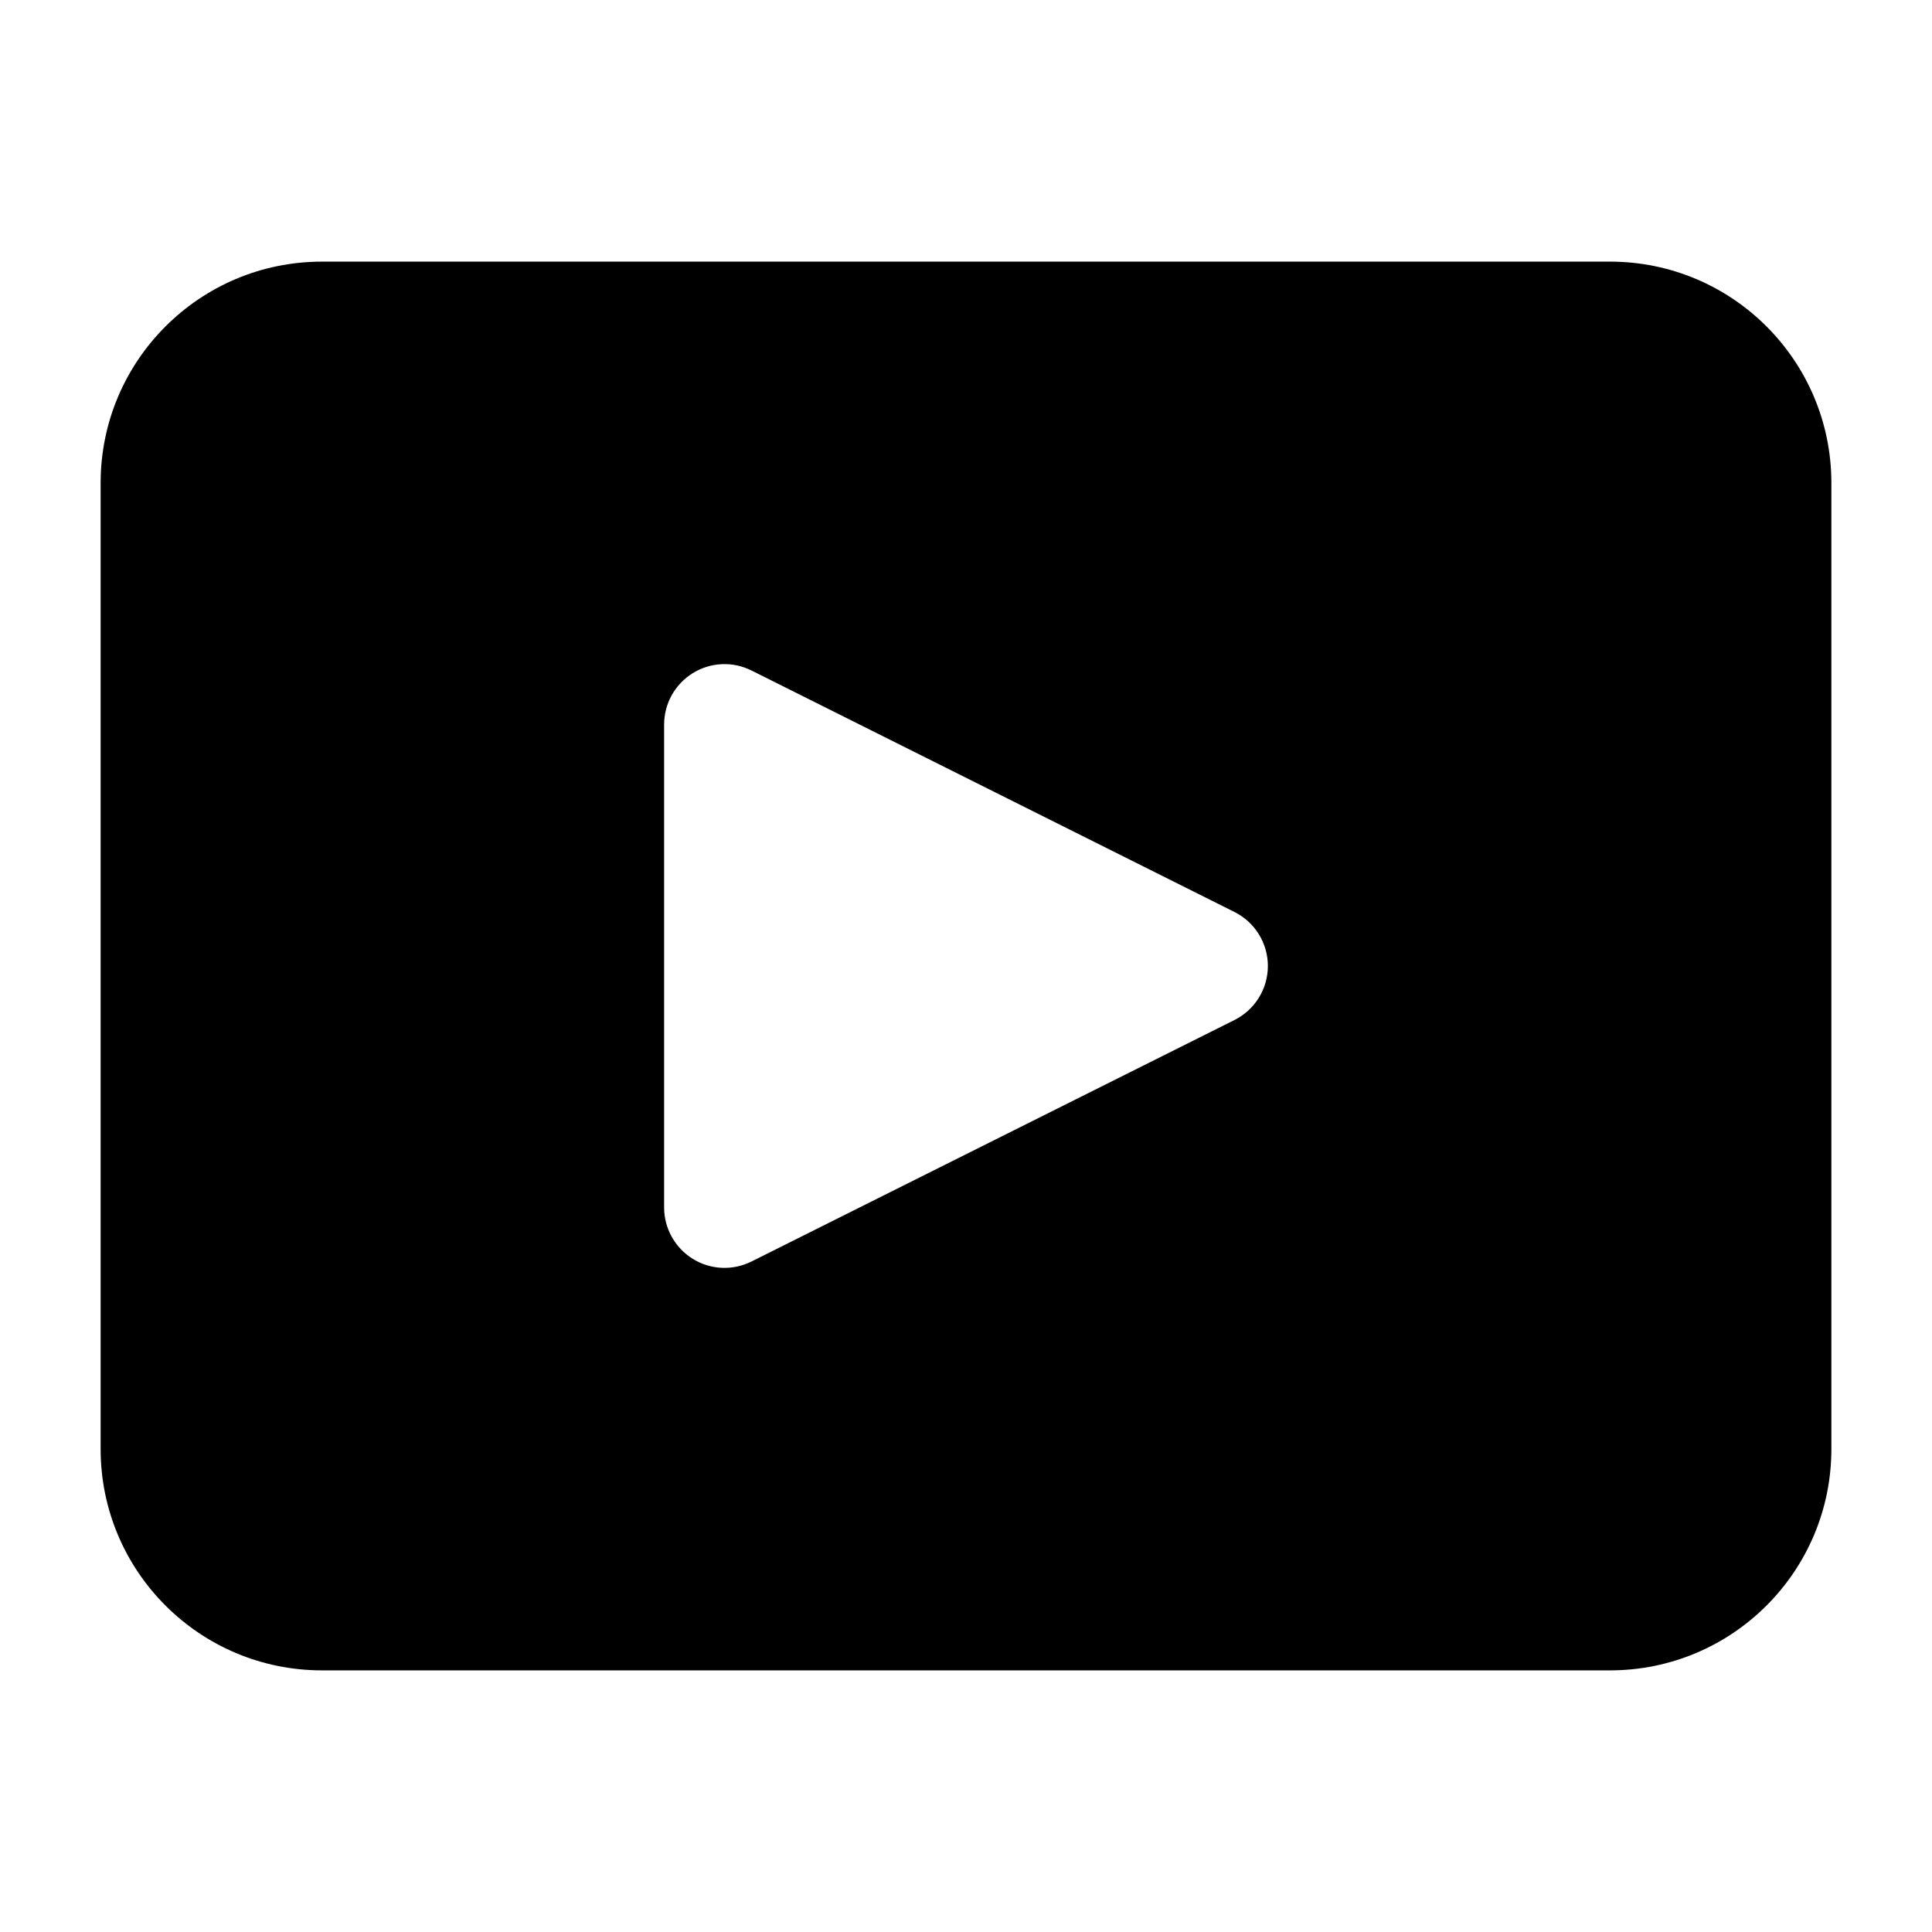
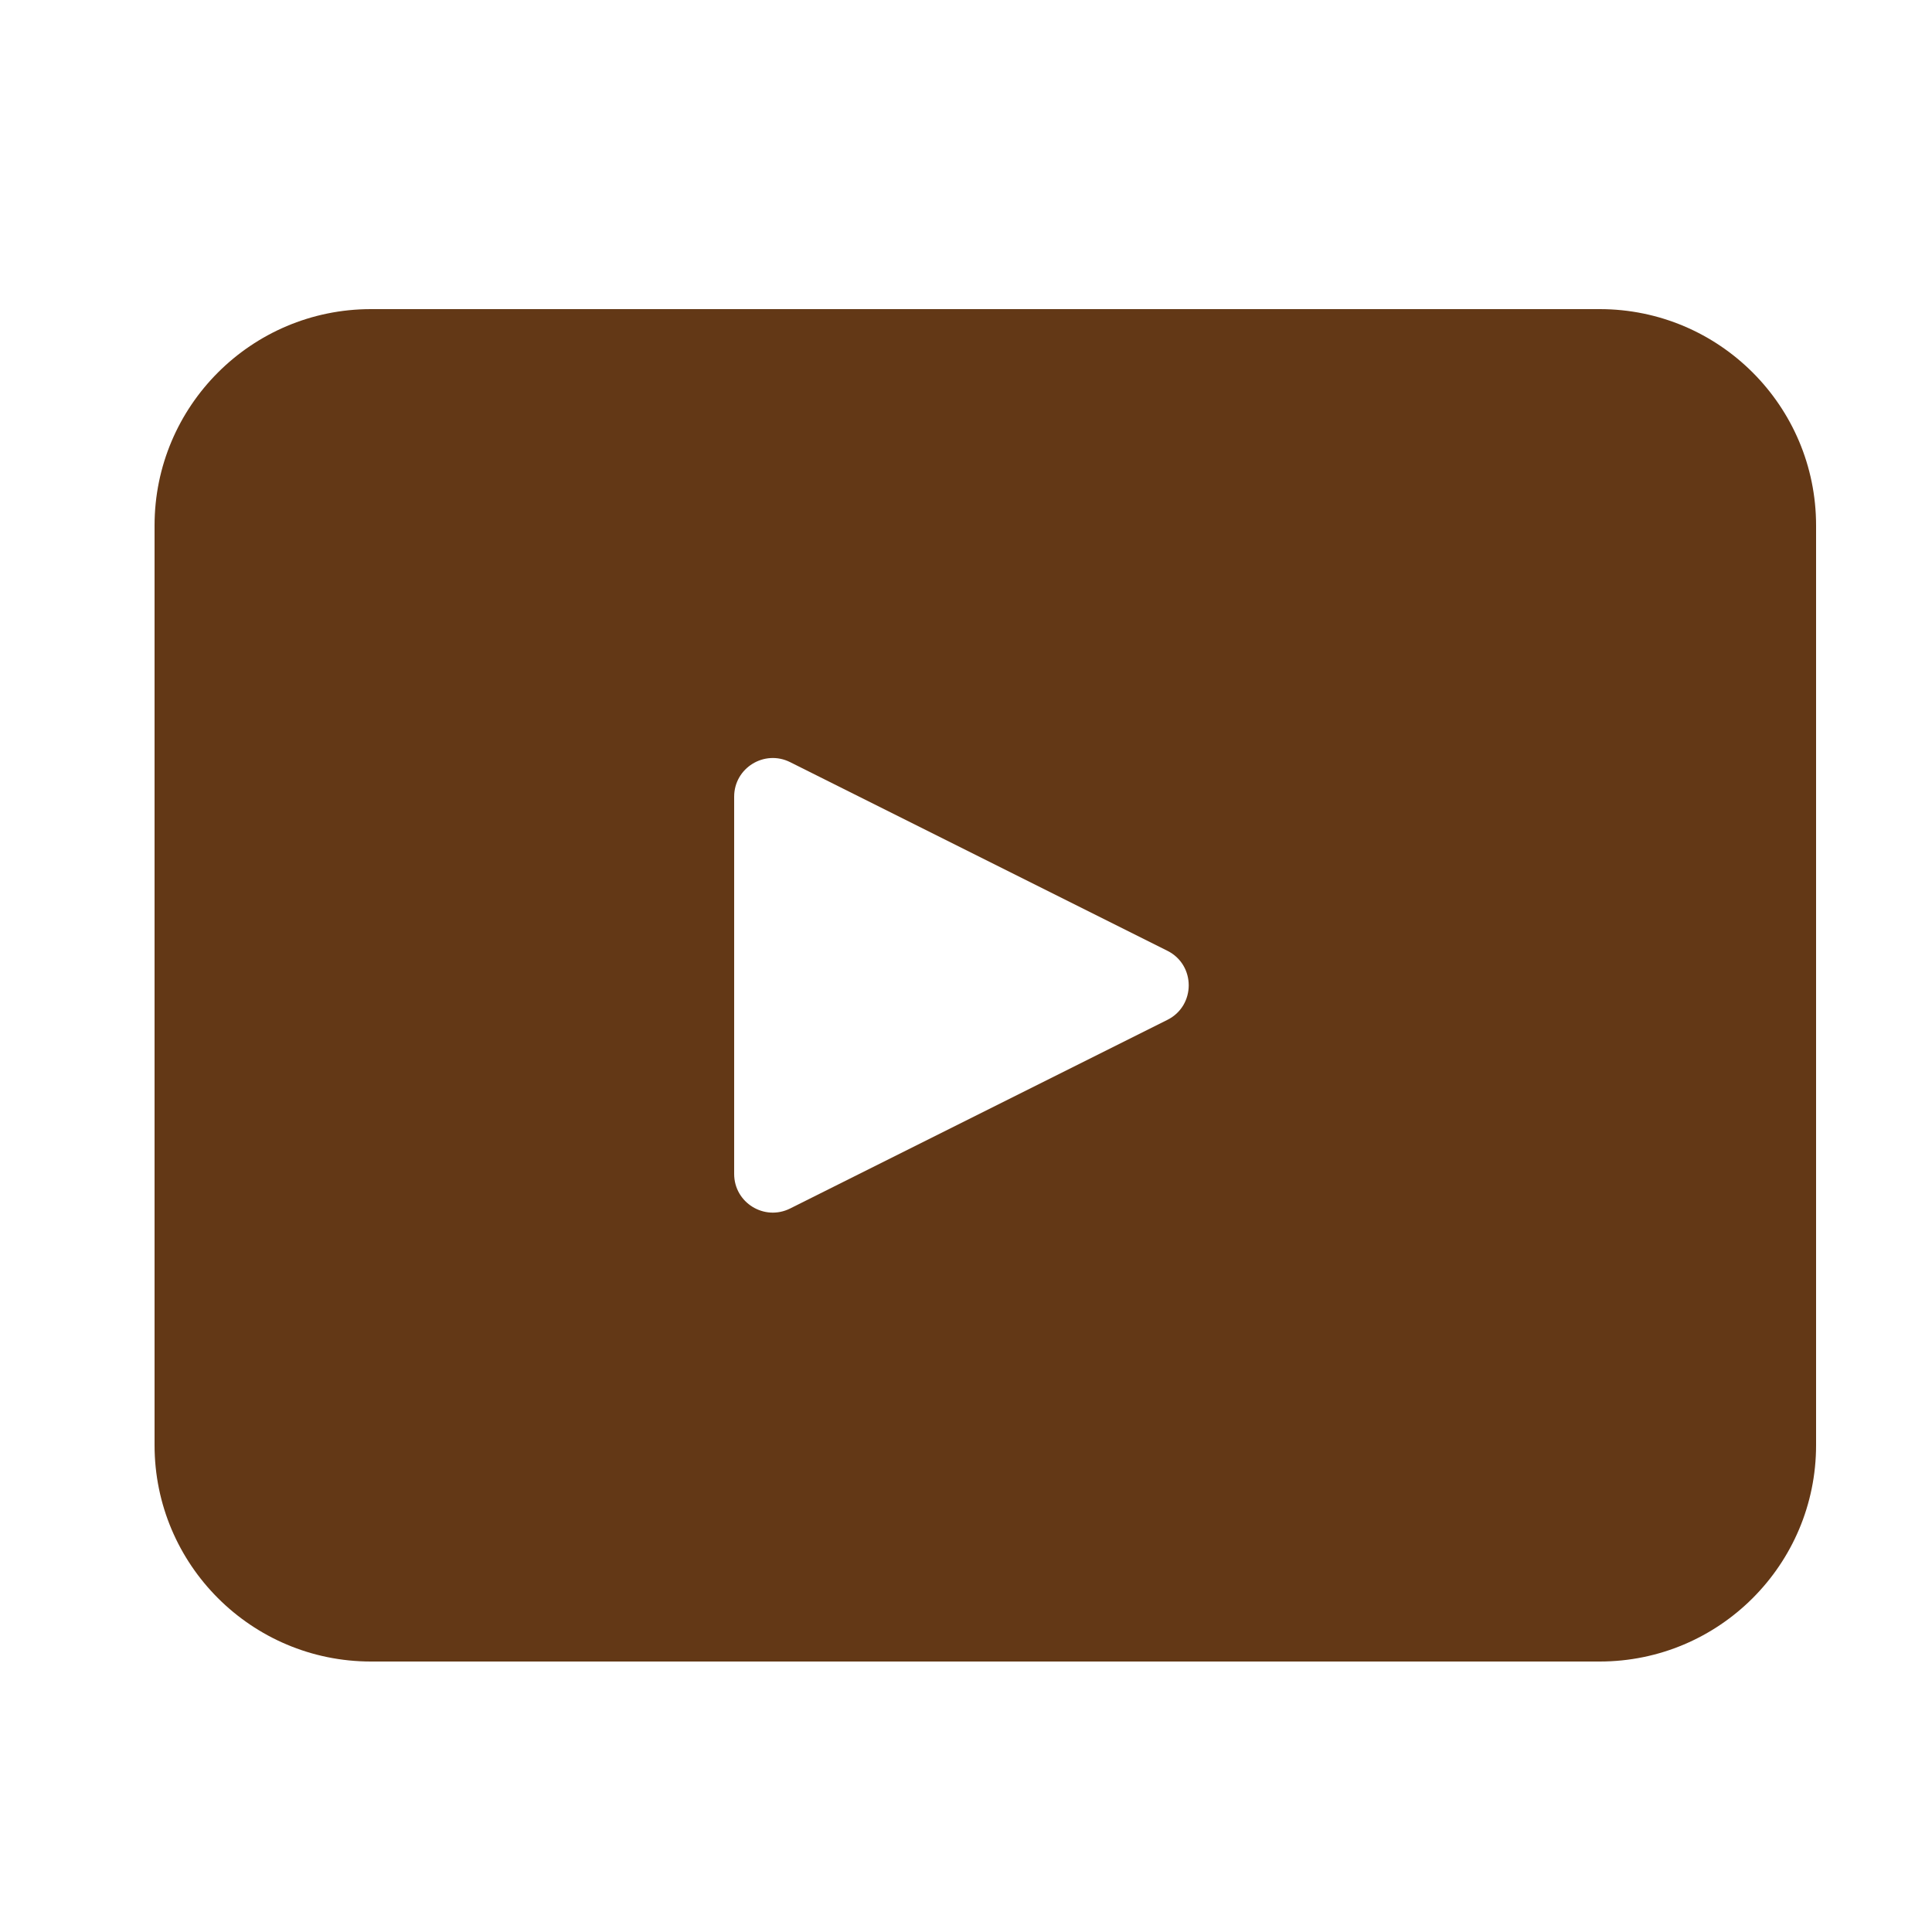
- <svg xmlns="http://www.w3.org/2000/svg" width="24" height="24" viewBox="0 0 24 24" fill="none">
-   <path fill-rule="evenodd" clip-rule="evenodd" d="M1.25 6C1.25 4.481 2.481 3.25 4 3.25H20C21.519 3.25 22.75 4.481 22.75 6V18C22.75 19.519 21.519 20.75 20 20.75H4C2.481 20.75 1.25 19.519 1.25 18V6ZM8.606 8.362C8.827 8.225 9.103 8.213 9.335 8.329L15.335 11.329C15.589 11.456 15.75 11.716 15.75 12C15.75 12.284 15.589 12.544 15.335 12.671L9.335 15.671C9.103 15.787 8.827 15.775 8.606 15.638C8.385 15.501 8.25 15.26 8.25 15V9C8.25 8.74 8.385 8.499 8.606 8.362Z" fill="black" />
+ <svg xmlns="http://www.w3.org/2000/svg" width="25" height="25" viewBox="0 0 25 25" fill="none">
+   <path fill-rule="evenodd" clip-rule="evenodd" d="M4.8 4C3.254 4 2 5.254 2 6.8V18.7C2 20.246 3.254 21.5 4.8 21.5H20.7C22.246 21.5 23.5 20.246 23.5 18.7V6.8C23.5 5.254 22.246 4 20.7 4H4.8ZM10.224 9.862C9.891 9.696 9.5 9.937 9.5 10.309V15.191C9.5 15.563 9.891 15.804 10.224 15.638L15.106 13.197C15.474 13.013 15.474 12.487 15.106 12.303L10.224 9.862Z" fill="#633816" />
</svg>
